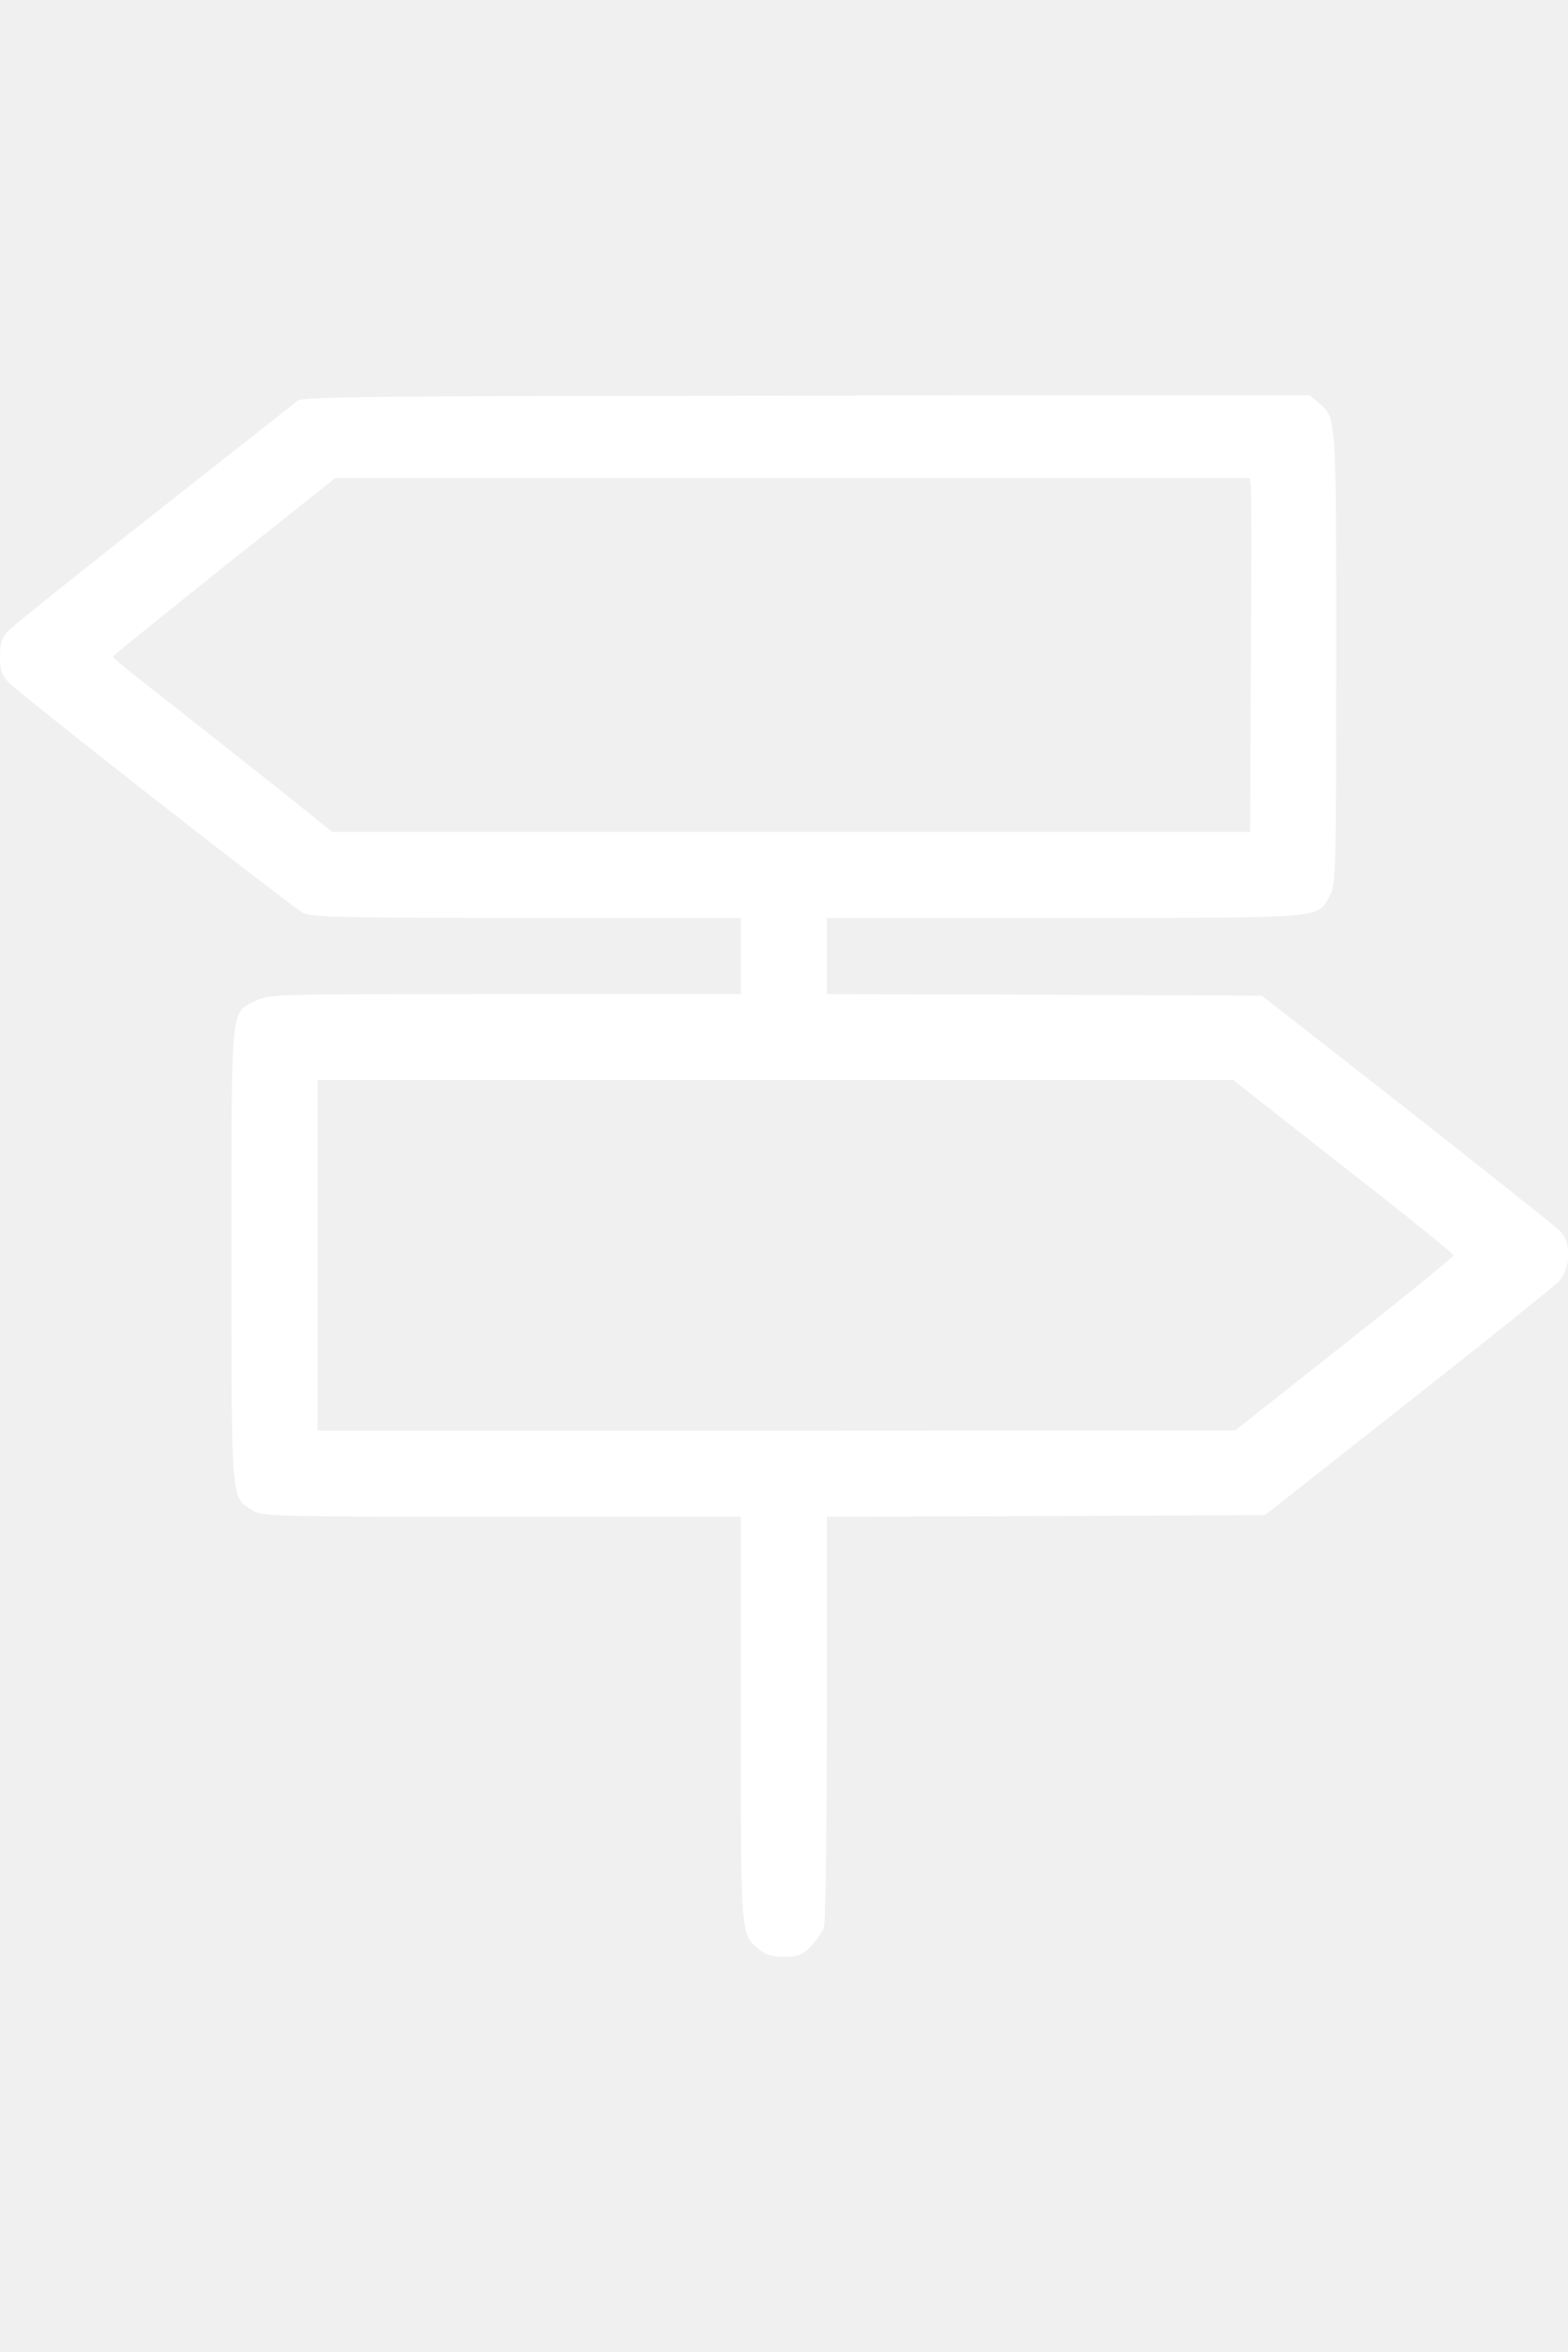
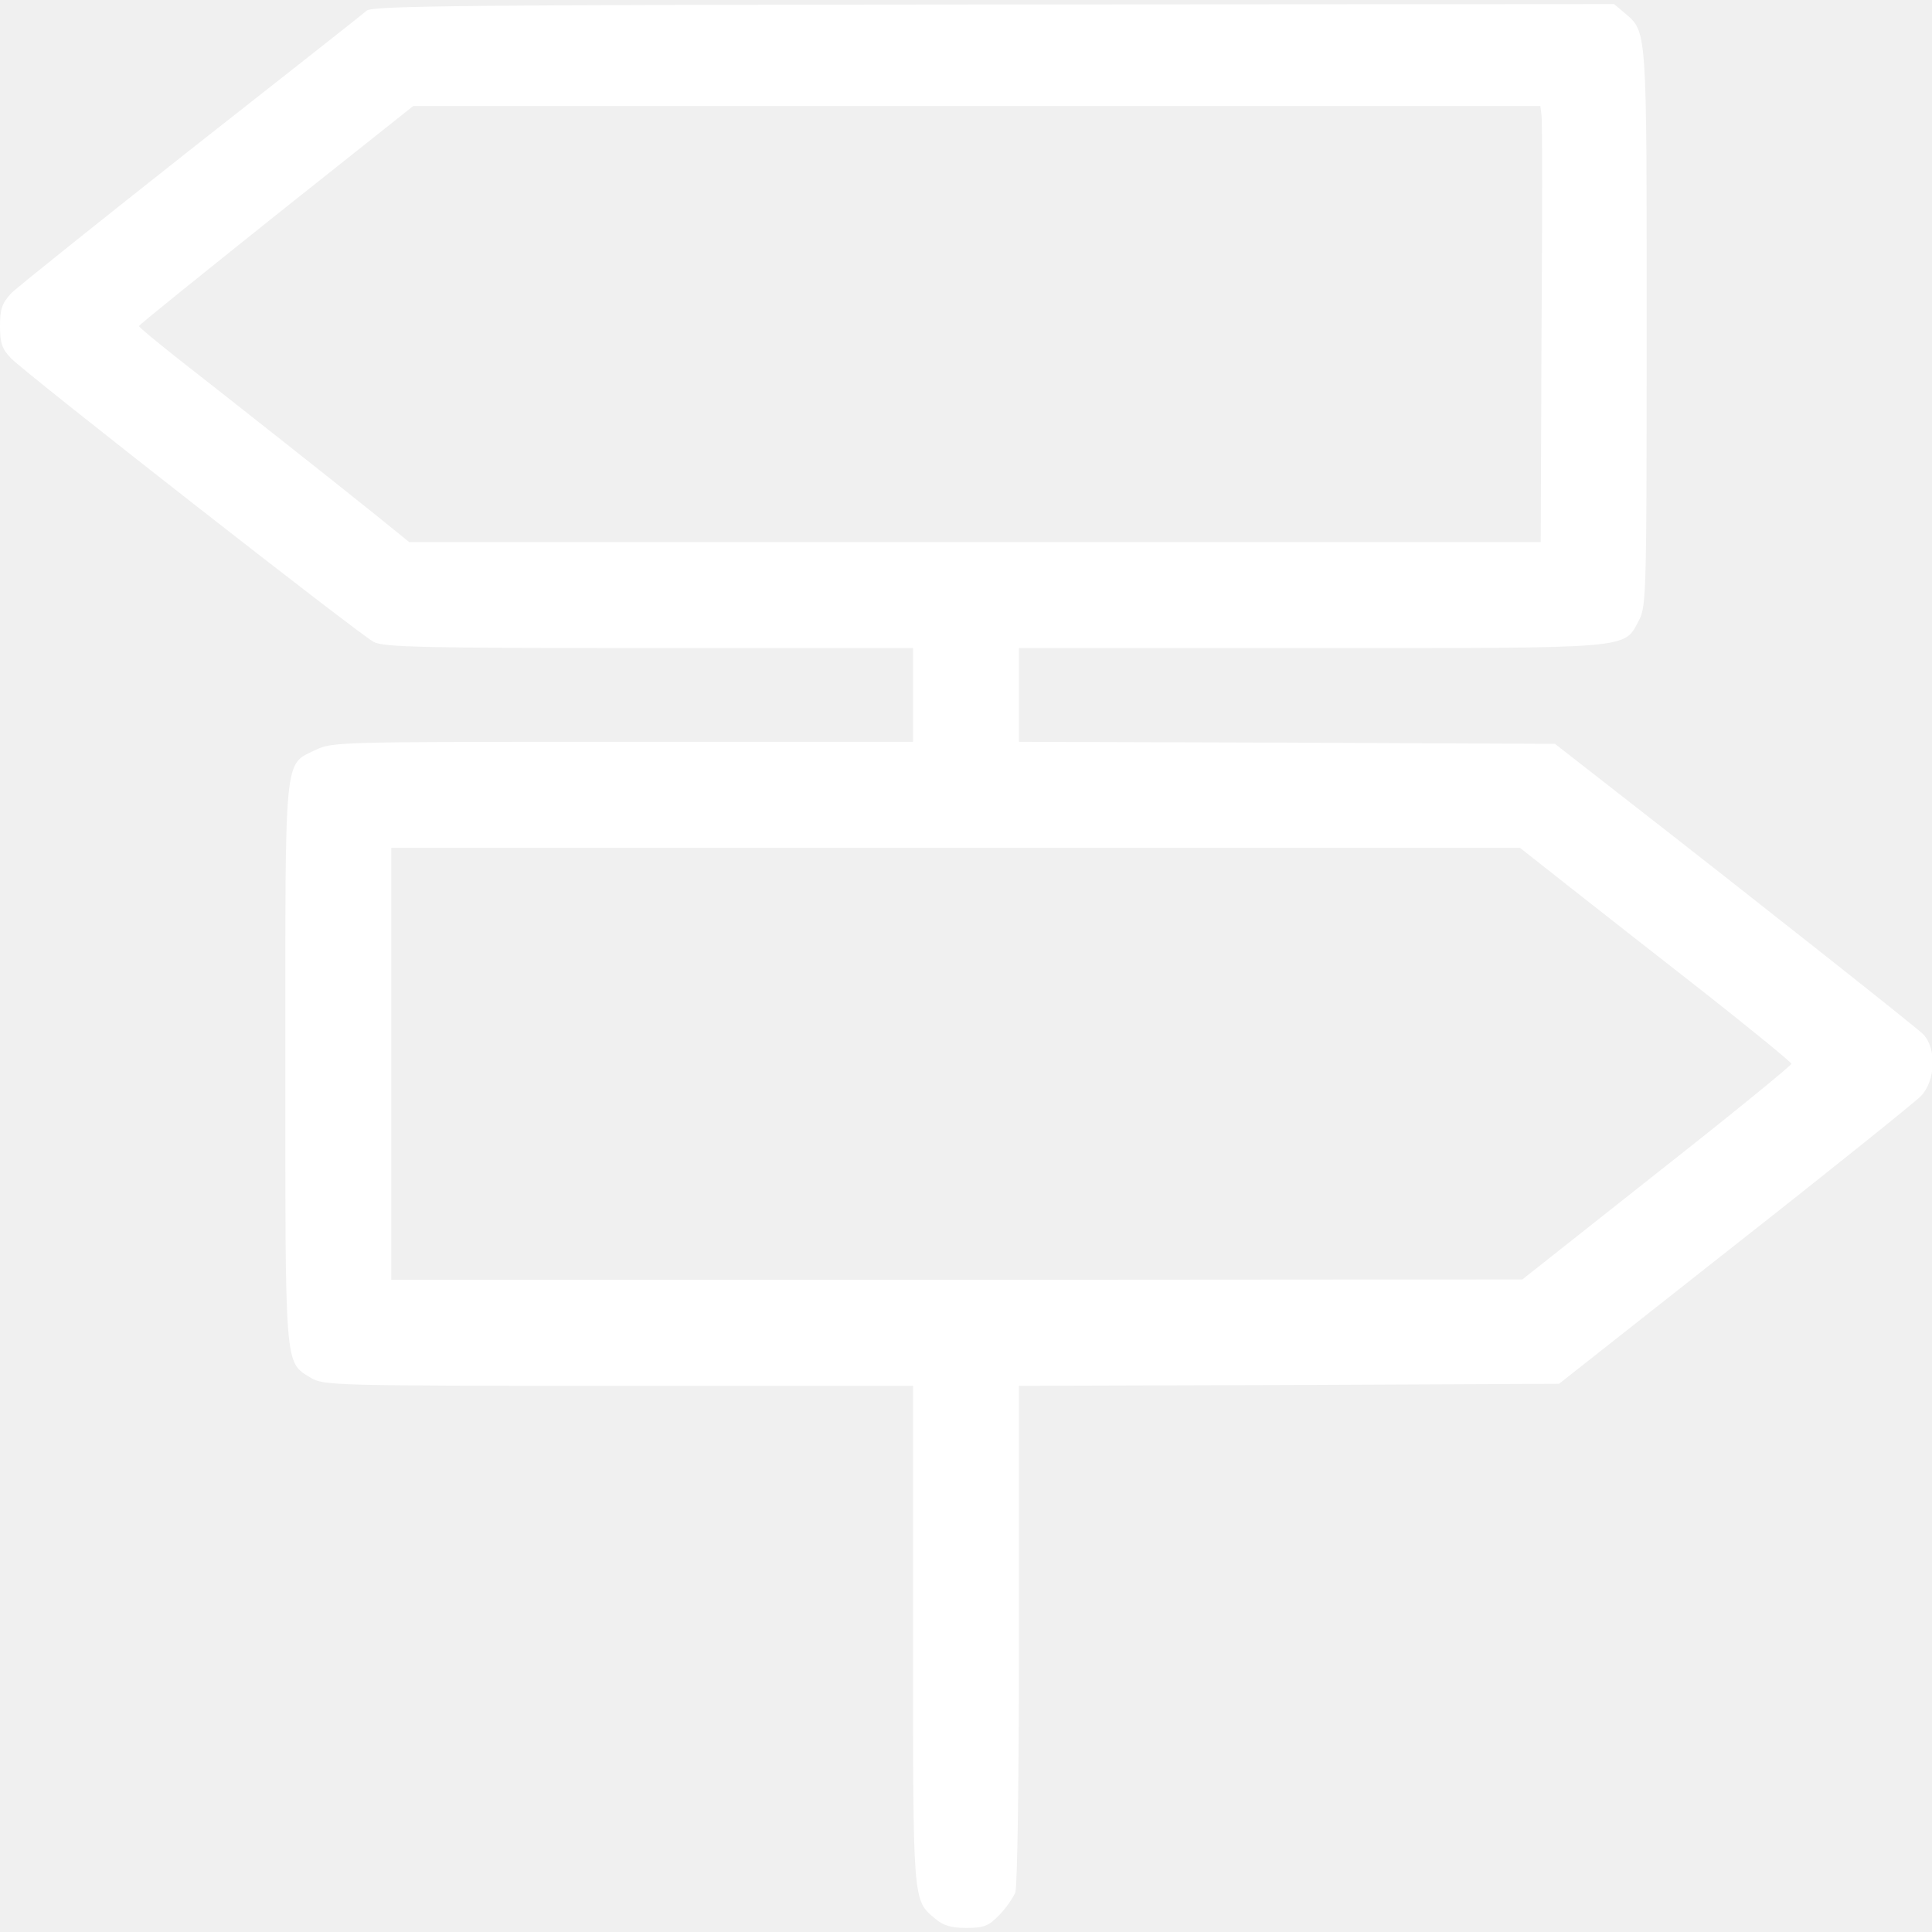
- <svg xmlns="http://www.w3.org/2000/svg" version="1.0" width="32px" height="48px" viewBox="0 0 474 472" preserveAspectRatio="xMidYMid meet">
+ <svg xmlns="http://www.w3.org/2000/svg" version="1.0" width="32px" height="32px" viewBox="0 0 474 472" preserveAspectRatio="xMidYMid meet">
  <g transform="translate(0,472) scale(0.1,-0.1)" fill="#FFFFFF" stroke="none">
-     <path d="M900 4704 c-8 -7 -202 -160 -430 -339 -228 -180 -427 -339 -443 -355 -22 -24 -27 -38 -27 -80 0 -42 5 -56 27 -79 38 -39 855 -678 890 -696 24 -13 127 -15 676 -15 l647 0 0 -115 0 -115 -712 0 c-696 0 -713 0 -754 -20 -78 -38 -74 -1 -74 -769 0 -751 -2 -732 62 -771 32 -19 48 -20 756 -20 l722 0 0 -610 c0 -660 -1 -651 54 -697 20 -17 39 -23 76 -23 43 0 55 4 81 31 17 17 34 42 40 56 5 14 9 278 9 633 l0 610 663 2 662 3 430 339 c237 186 442 351 458 367 36 38 39 117 5 152 -21 20 -396 317 -753 595 l-150 117 -657 3 -658 2 0 115 0 115 718 0 c801 0 765 -3 804 70 17 33 18 75 18 718 0 738 1 723 -54 770 l-26 22 -1523 -1 c-1285 -1 -1524 -3 -1537 -15z m2882 -256 c2 -13 2 -254 0 -535 l-2 -513 -1388 0 -1388 0 -84 68 c-92 74 -326 259 -482 381 -53 42 -97 78 -97 81 0 3 152 125 337 273 l336 267 1383 0 1382 0 3 -22z m65 -1891 c65 -51 215 -169 333 -261 118 -93 215 -172 215 -176 0 -4 -148 -125 -330 -268 l-330 -261 -1387 -1 -1388 0 0 530 0 530 1384 0 1385 0 118 -93z" />
+     <path d="M 900,4704 C 892,4697 698,4544 470,4365 242,4185 43,4026 27,4010 5,3986 0,3972 0,3930 c 0,-42 5,-56 27,-79 38,-39 855,-678 890,-696 24,-13 127,-15 676,-15 h 647 v -115 -115 h -712 c -696,0 -713,0 -754,-20 -78,-38 -74,-1 -74,-769 0,-751 -2,-732 62,-771 32,-19 48,-20 756,-20 h 722 V 720 c 0,-660 -1,-651 54,-697 20,-17 39,-23 76,-23 43,0 55,4 81,31 17,17 34,42 40,56 5,14 9,278 9,633 v 610 l 663,2 662,3 430,339 c 237,186 442,351 458,367 36,38 39,117 5,152 -21,20 -396,317 -753,595 l -150,117 -657,3 -658,2 v 115 115 h 718 c 801,0 765,-3 804,70 17,33 18,75 18,718 0,738 1,723 -54,770 l -26,22 -1523,-1 c -1285,-1 -1524,-3 -1537,-15 z m 2882,-256 c 2,-13 2,-254 0,-535 l -2,-513 H 2392 1004 l -84,68 c -92,74 -326,259 -482,381 -53,42 -97,78 -97,81 0,3 152,125 337,273 l 336,267 h 1383 1382 z m 65,-1891 c 65,-51 215,-169 333,-261 118,-93 215,-172 215,-176 0,-4 -148,-125 -330,-268 l -330,-261 -1387,-1 H 960 v 530 530 h 1384 1385 z" id="path2" />
  </g>
</svg>
